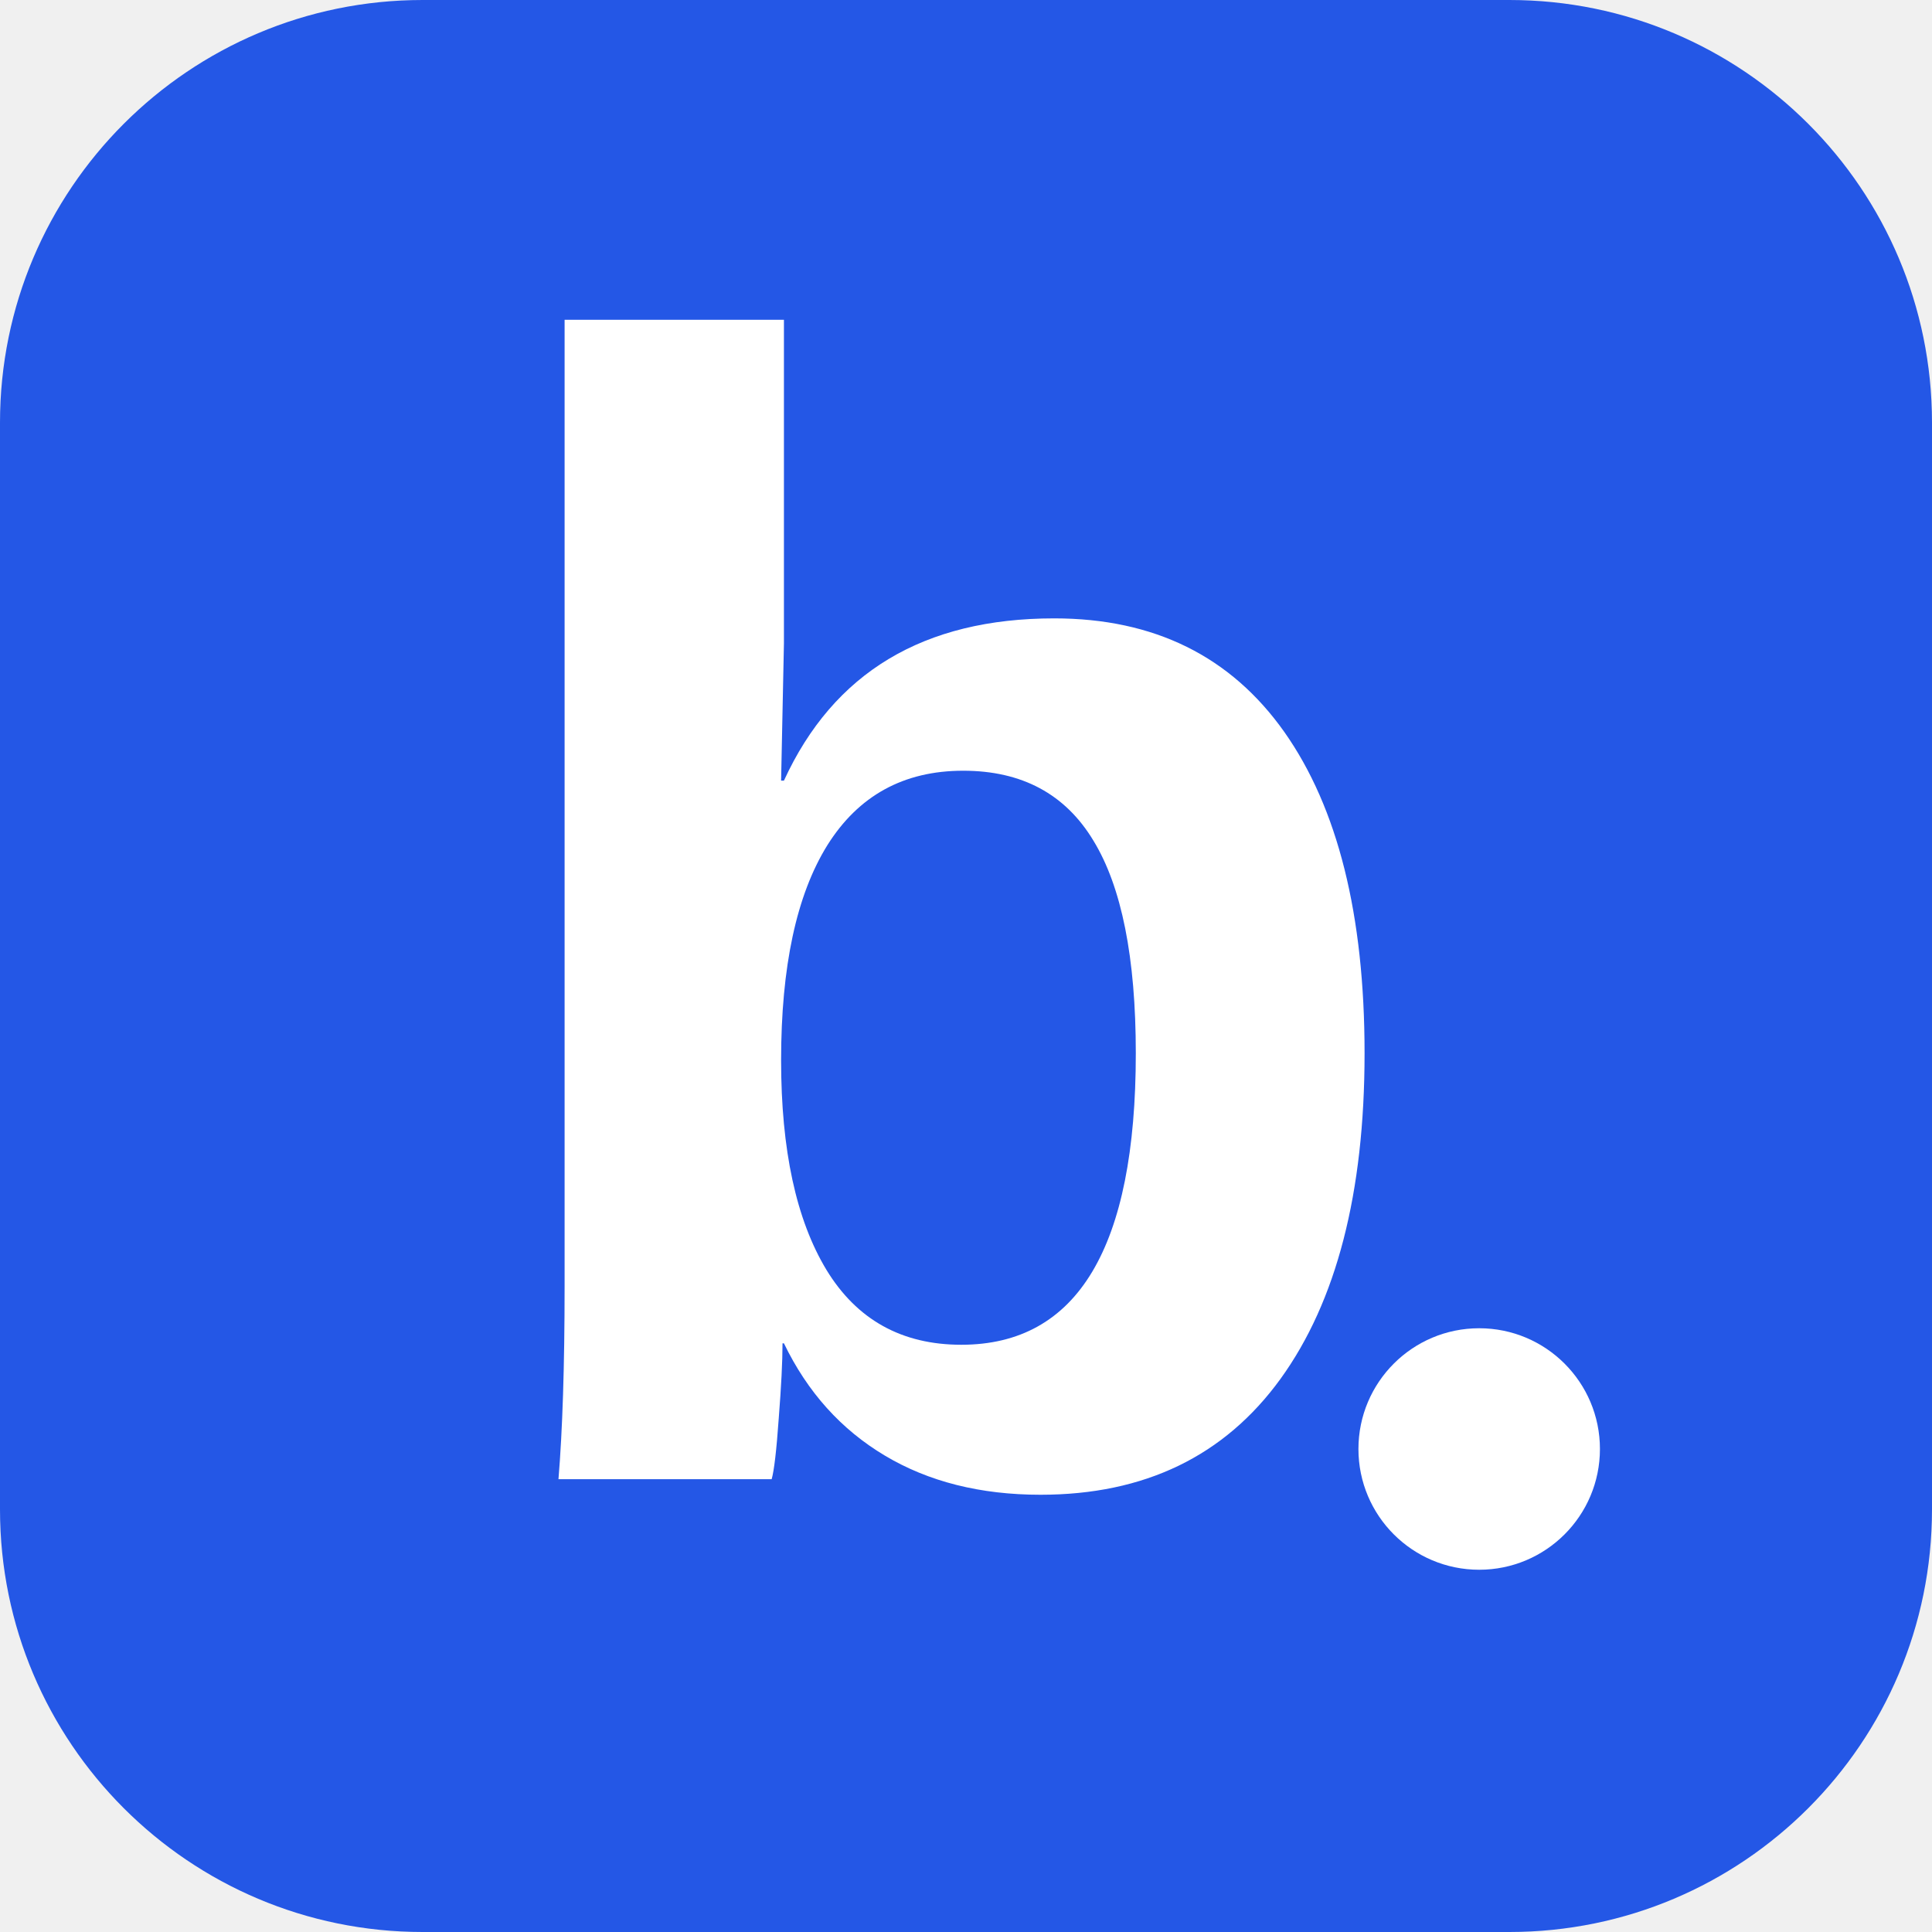
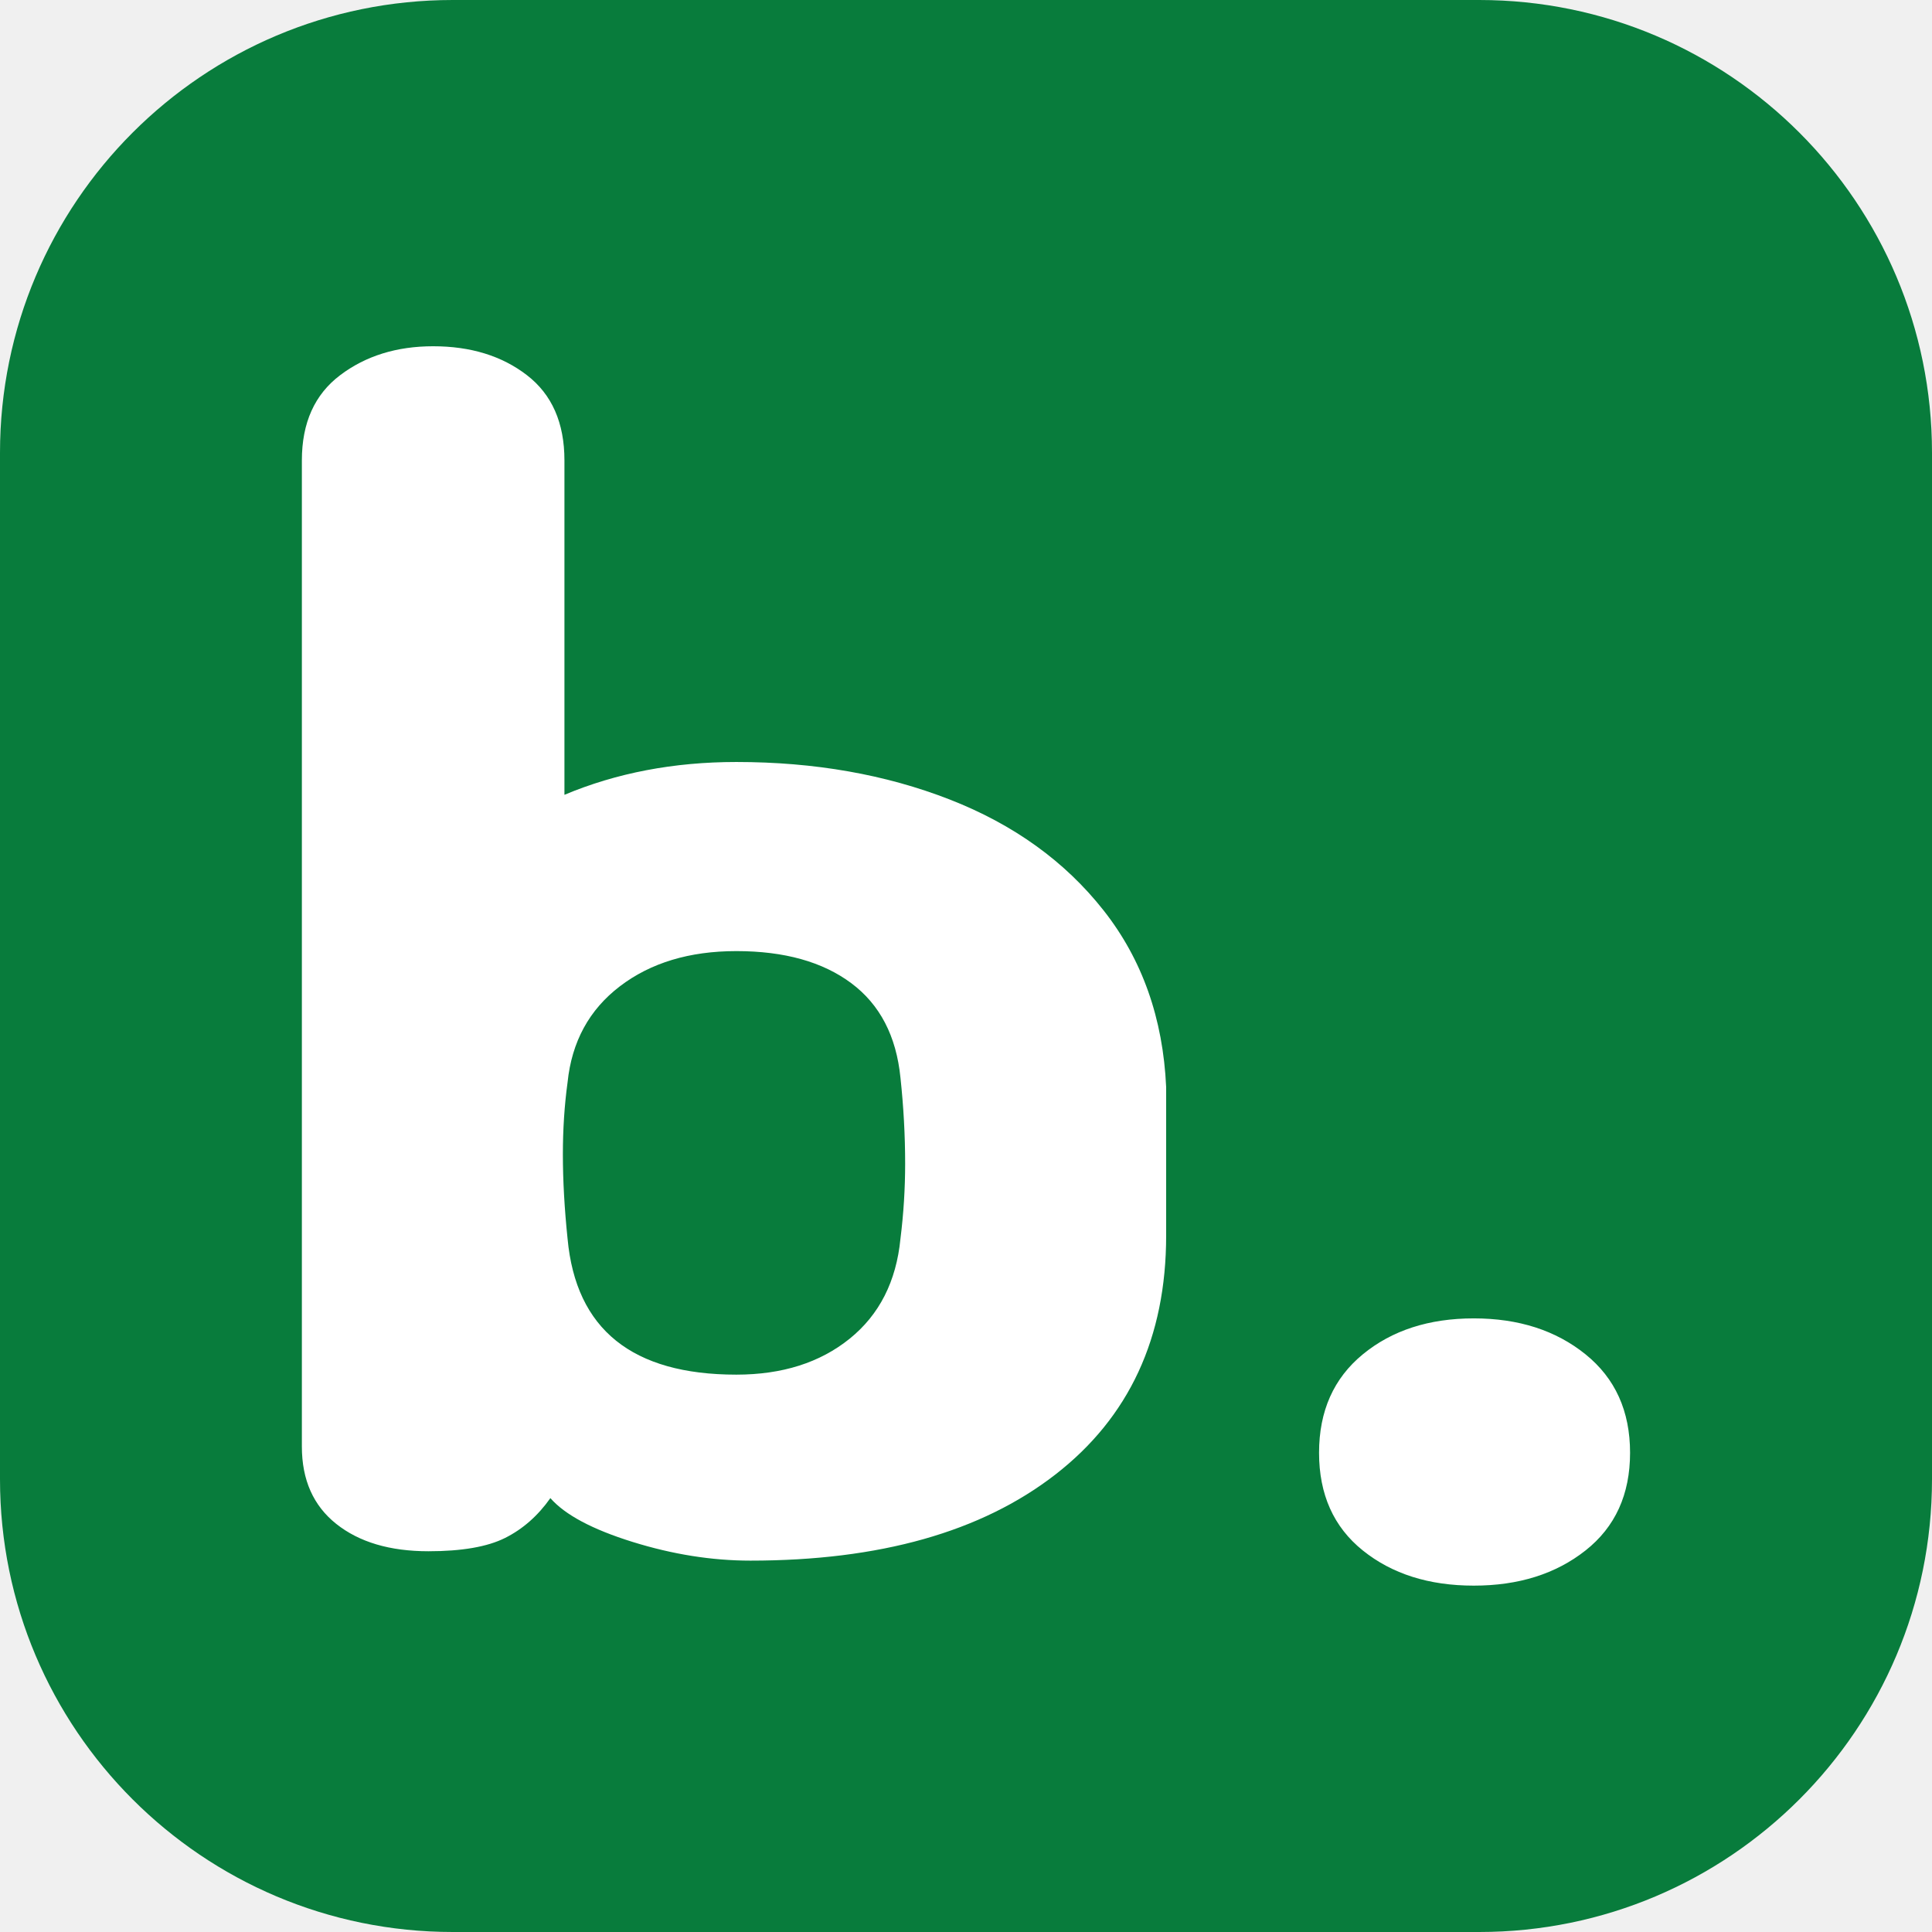
<svg xmlns="http://www.w3.org/2000/svg" viewBox="0 0 64 64">
-   <rect width="64" height="64" rx="14" fill="#2457e6" />
-   <text x="15" y="49" font-family="Arial,sans-serif" font-size="53" font-weight="700" fill="#fff">b</text>
-   <circle cx="49" cy="48" r="4" fill="#fff" />
+   <rect width="64" height="64" rx="15" fill="#087c3c" />
+   <path fill="#fff" transform="translate(6.7382 -0.4849) scale(1.0786)" d="M16.368 23.852 C18.768 23.852 20.952 24.236 22.92 25.004 C24.888 25.772 26.464 26.908 27.648 28.412 C28.832 29.916 29.472 31.724 29.568 33.836 L29.568 35.468 L29.568 38.396 C29.568 41.532 28.432 43.98 26.16 45.74 C23.888 47.5 20.768 48.38 16.8 48.38 C15.616 48.38 14.408 48.188 13.176 47.804 C11.944 47.42 11.104 46.972 10.656 46.46 C10.272 47.004 9.808 47.412 9.264 47.684 C8.72 47.956 7.936 48.092 6.912 48.092 C5.728 48.092 4.784 47.812 4.08 47.252 C3.376 46.692 3.024 45.9 3.024 44.876 L3.024 14.588 C3.024 13.436 3.416 12.564 4.2 11.972 C4.984 11.38 5.936 11.084 7.056 11.084 C8.208 11.084 9.168 11.38 9.936 11.972 C10.704 12.564 11.088 13.436 11.088 14.588 L11.088 24.86 C12.688 24.188 14.448 23.852 16.368 23.852 Z M11.184 38.492 C11.44 41.276 13.168 42.668 16.368 42.668 C17.776 42.668 18.936 42.3 19.848 41.564 C20.76 40.828 21.28 39.804 21.408 38.492 C21.504 37.724 21.552 36.956 21.552 36.188 C21.552 35.324 21.504 34.444 21.408 33.548 C21.28 32.268 20.776 31.3 19.896 30.644 C19.016 29.988 17.84 29.66 16.368 29.66 C14.928 29.66 13.736 30.02 12.792 30.74 C11.848 31.46 11.312 32.444 11.184 33.692 C11.088 34.396 11.04 35.132 11.04 35.9 C11.04 36.7 11.088 37.564 11.184 38.492 Z M34.264 45.068 C34.264 43.788 34.712 42.78 35.608 42.044 C36.504 41.308 37.64 40.94 39.016 40.94 C40.392 40.94 41.536 41.308 42.448 42.044 C43.36 42.78 43.816 43.788 43.816 45.068 C43.816 46.348 43.36 47.348 42.448 48.068 C41.536 48.788 40.392 49.148 39.016 49.148 C37.64 49.148 36.504 48.788 35.608 48.068 C34.712 47.348 34.264 46.348 34.264 45.068 Z" />
</svg>
